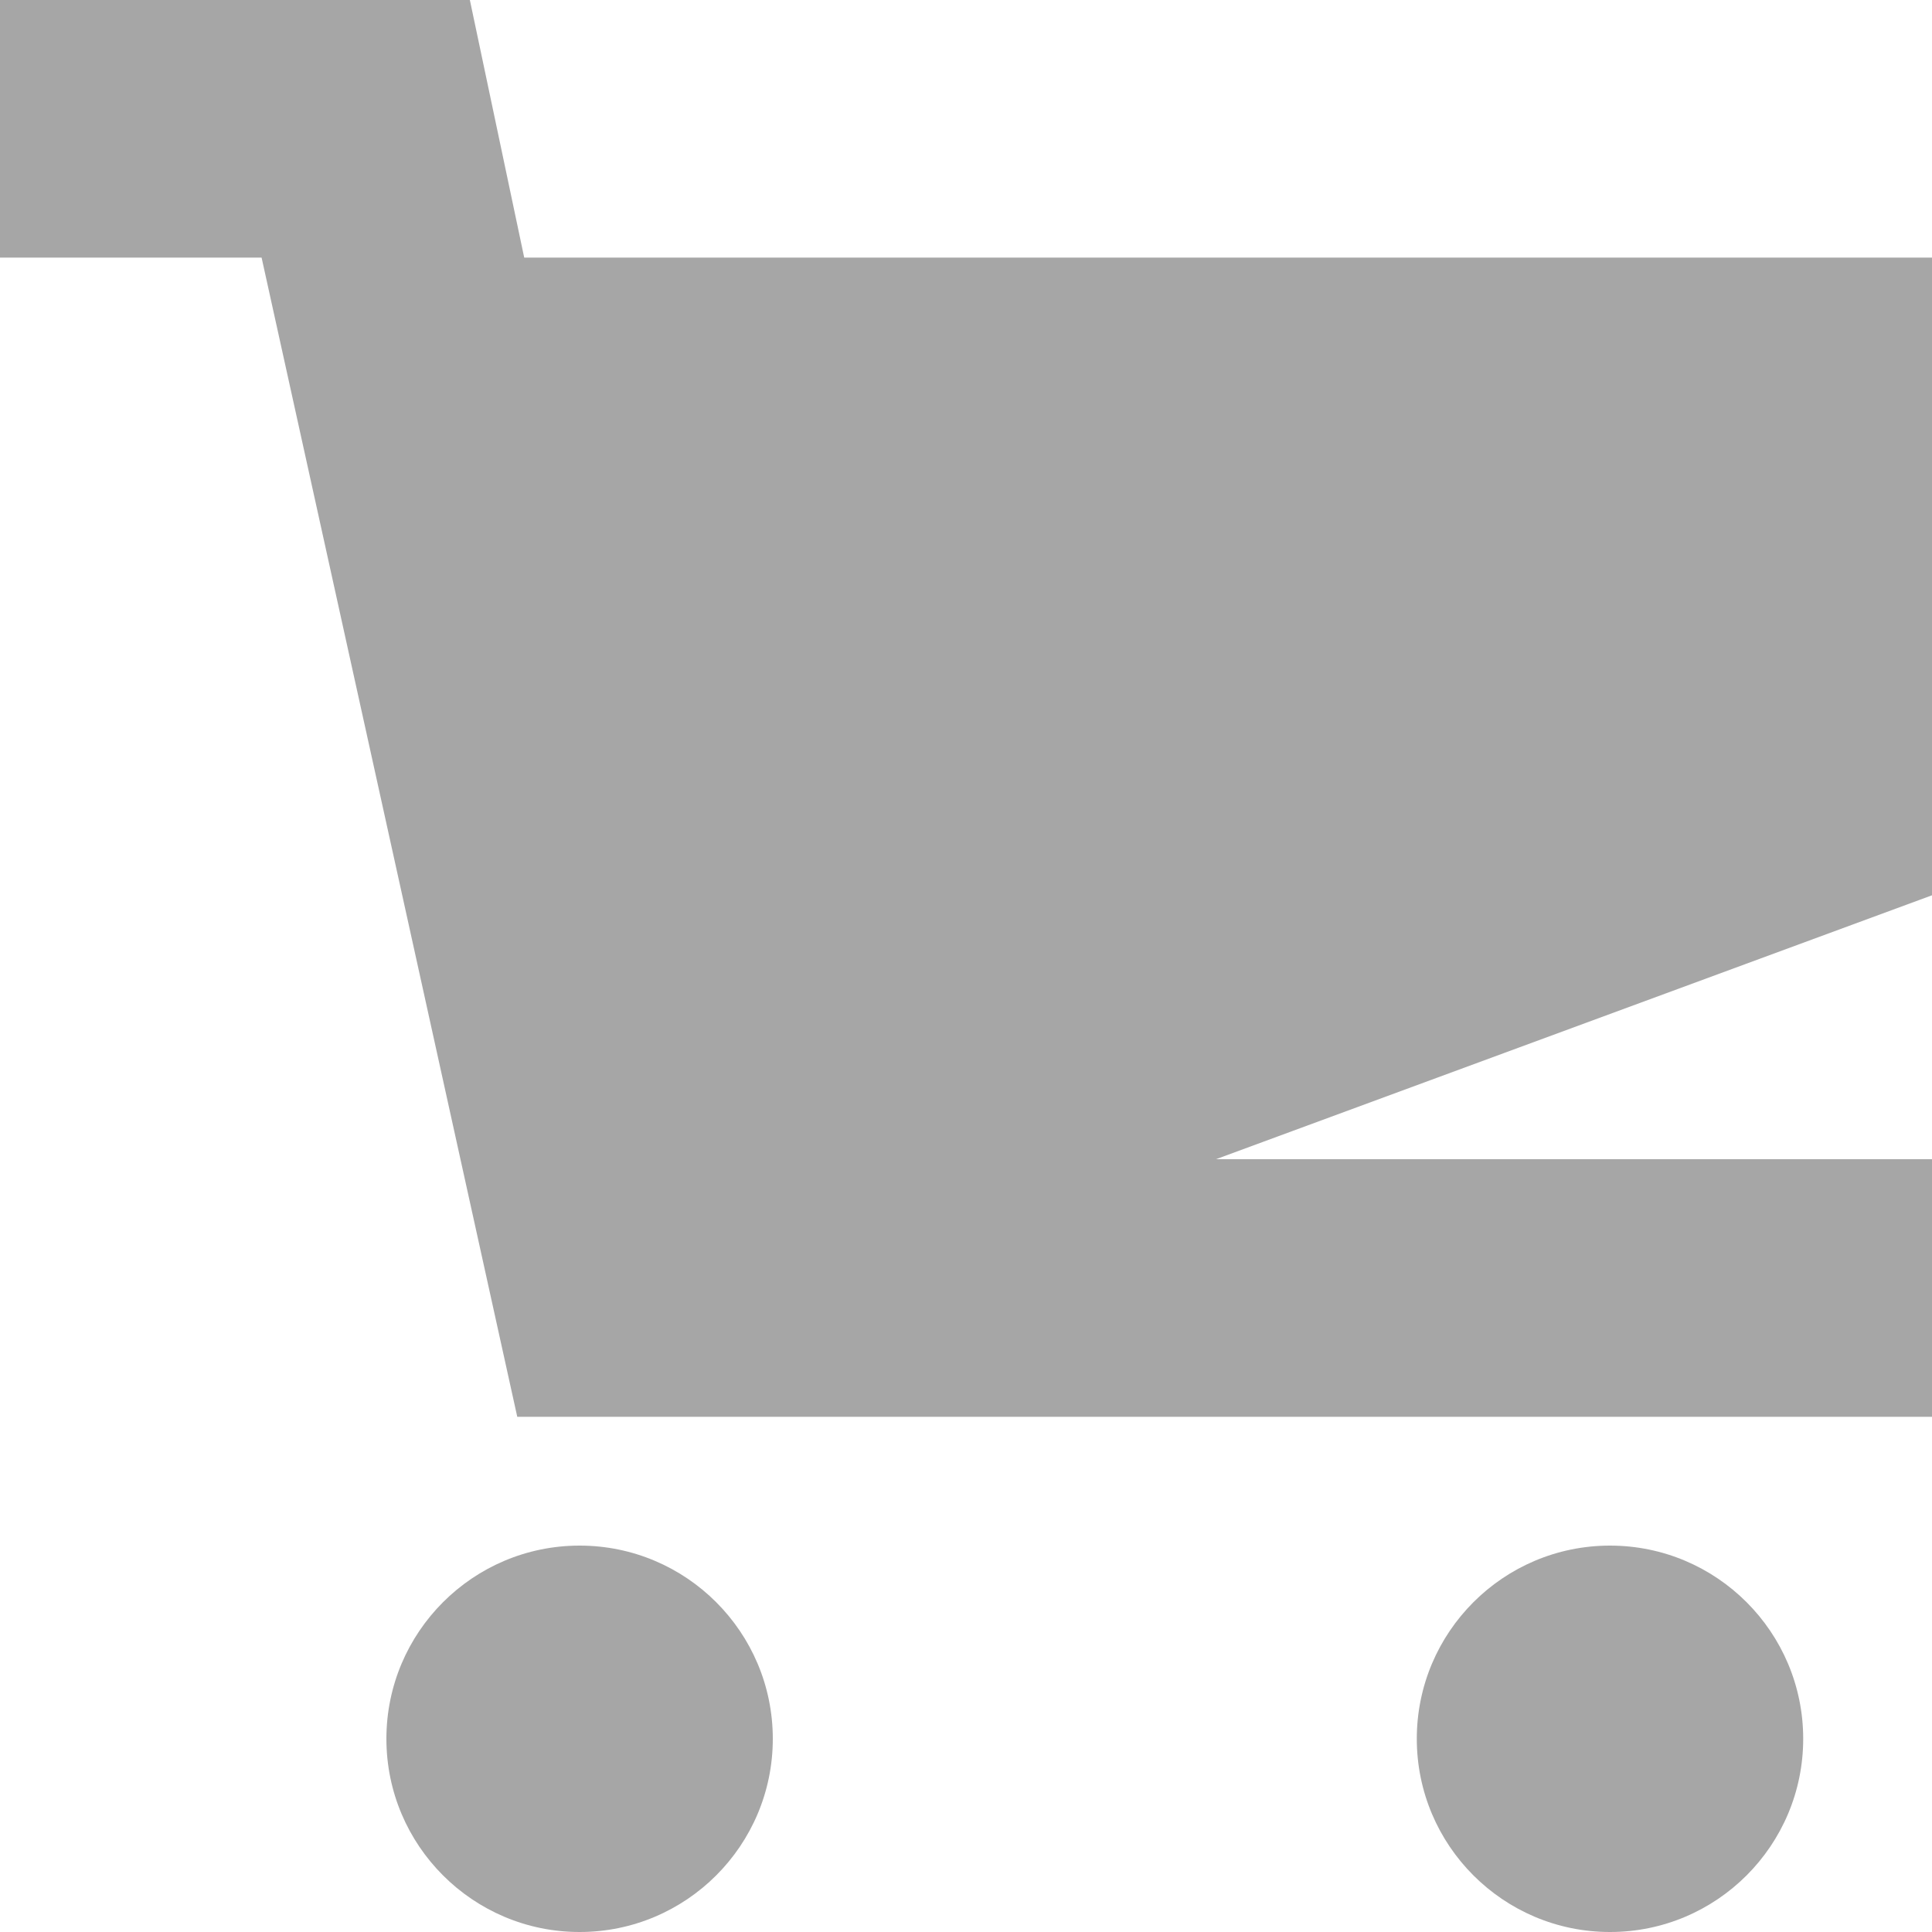
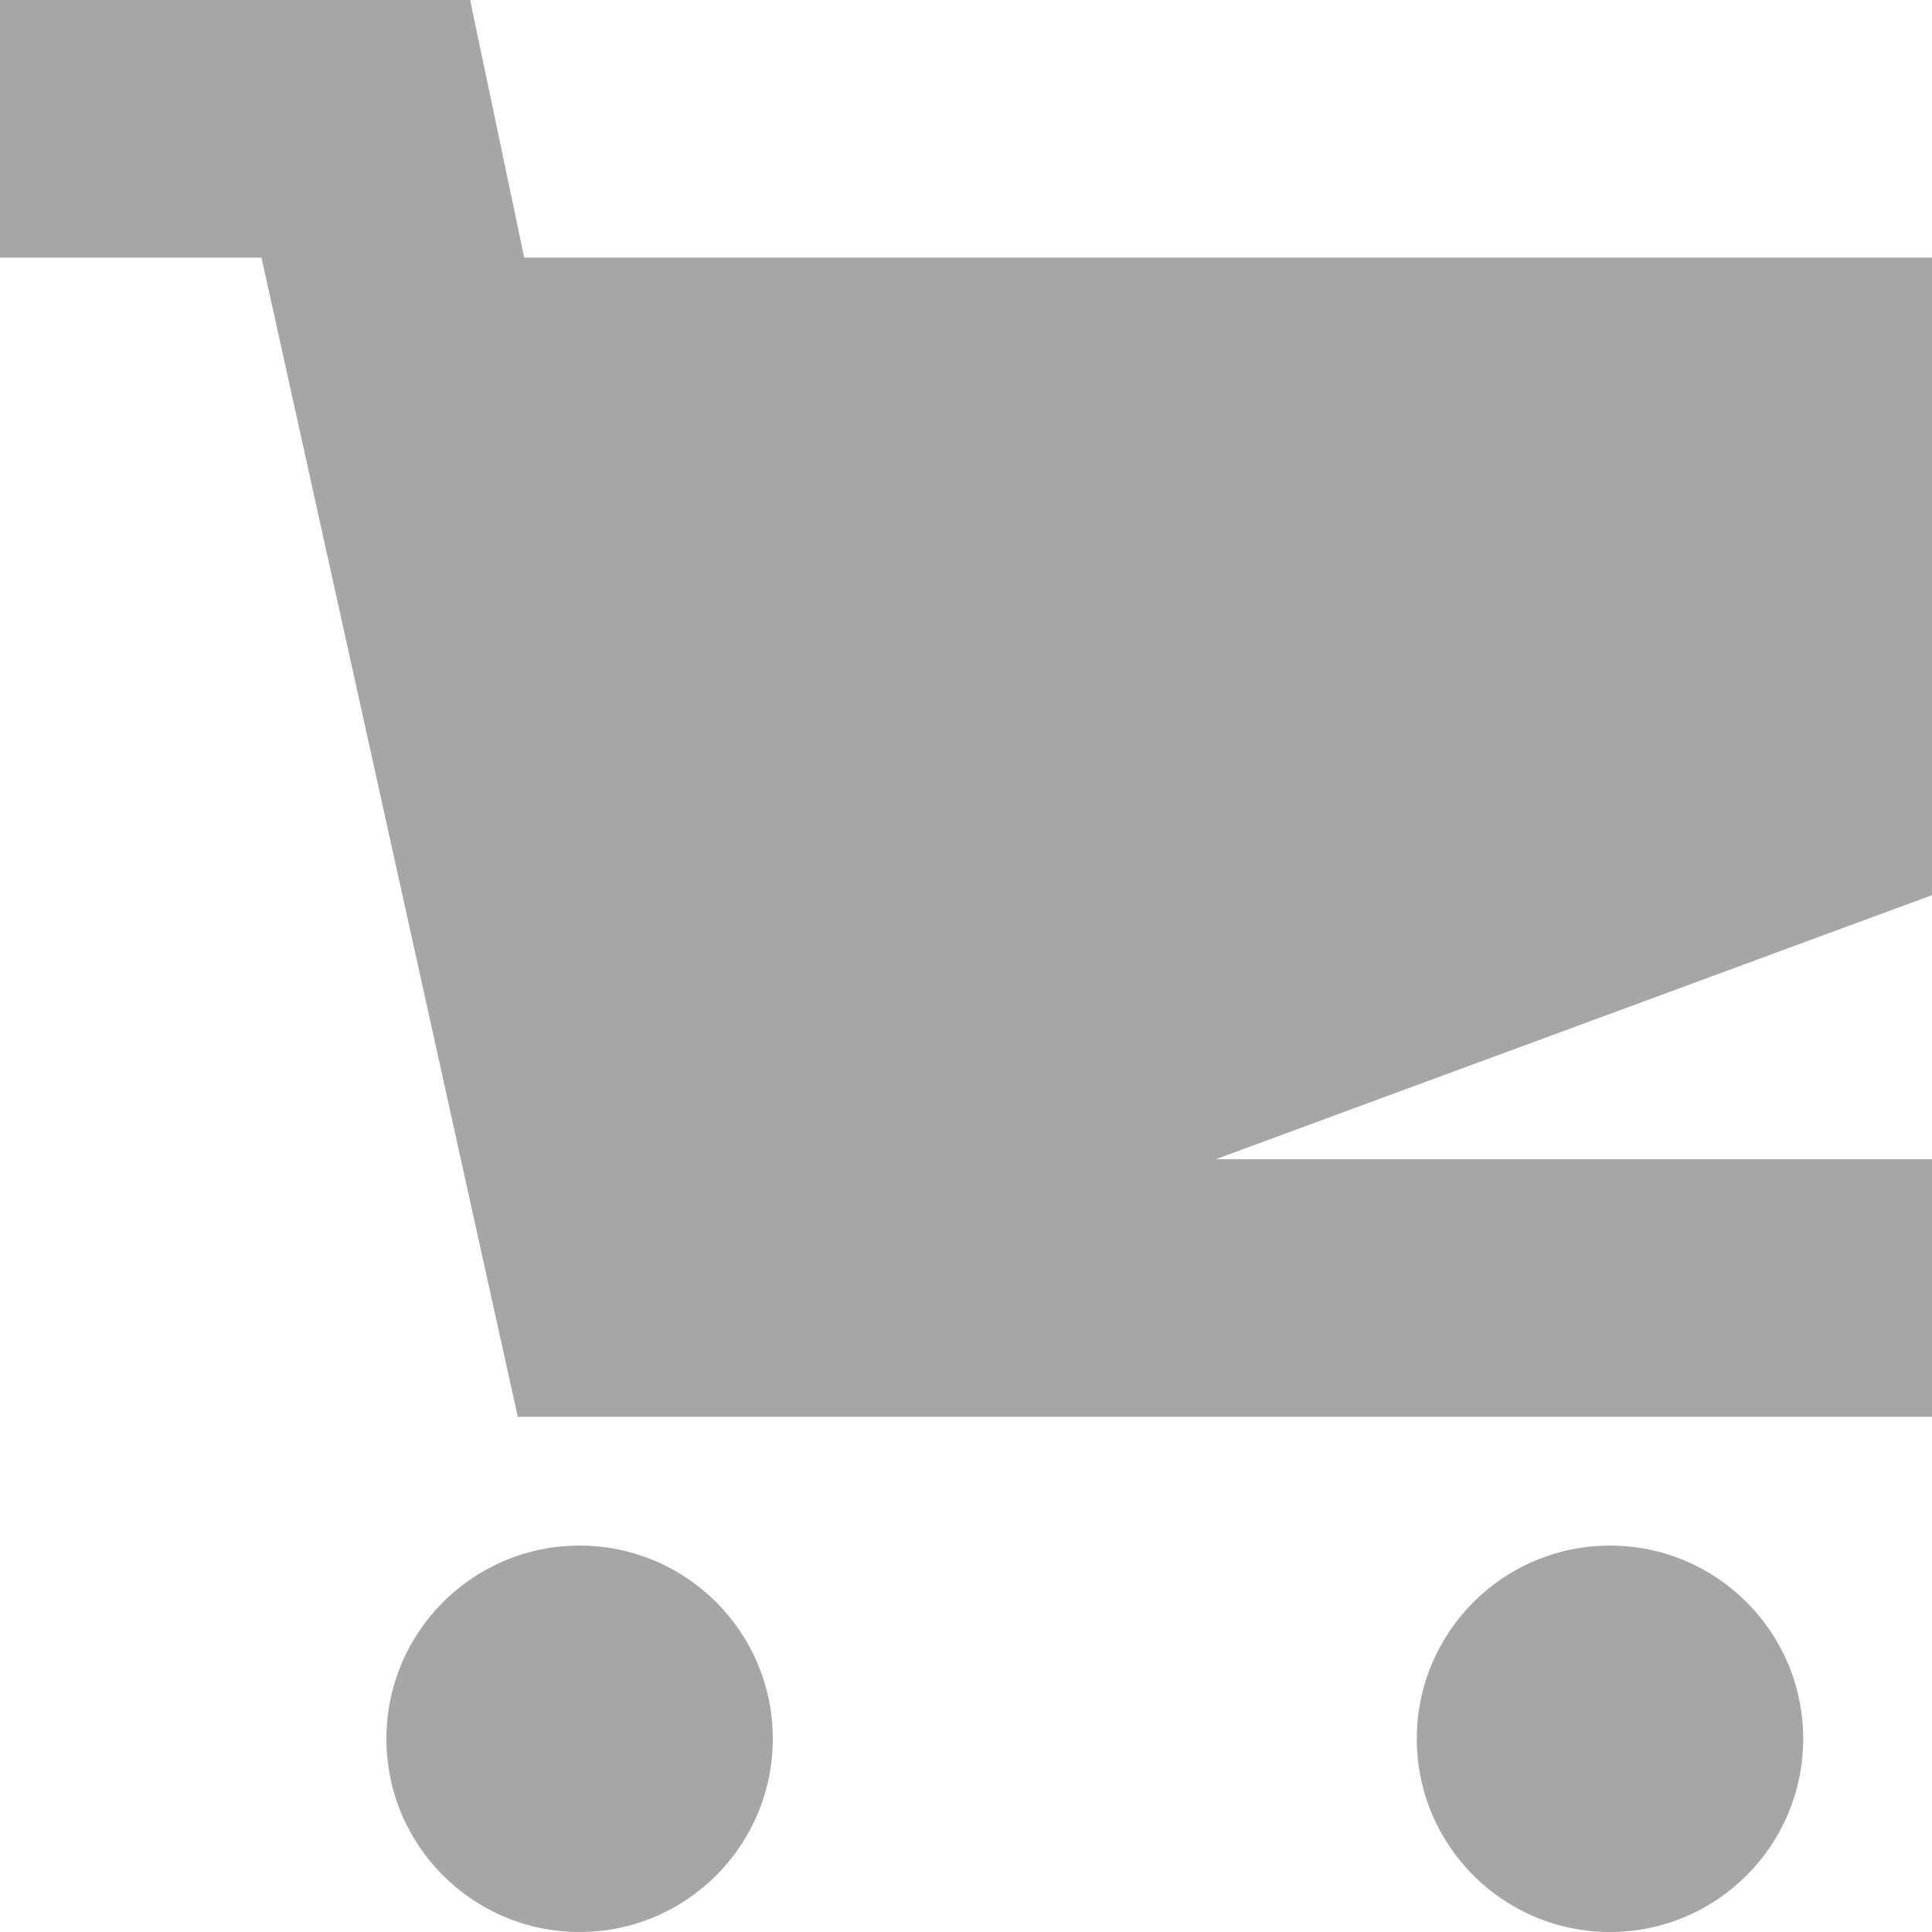
- <svg xmlns="http://www.w3.org/2000/svg" width="15" height="15" viewBox="0 0 15 15" fill="none">
-   <path d="M4.5 15C5.328 15 6 14.328 6 13.5C6 12.672 5.328 12 4.5 12C3.672 12 3 12.672 3 13.5C3 14.328 3.672 15 4.5 15Z" fill="#A6A6A6" />
-   <path d="M12.5 15C13.328 15 14 14.328 14 13.5C14 12.672 13.328 12 12.5 12C11.672 12 11 12.672 11 13.5C11 14.328 11.672 15 12.5 15Z" fill="#A6A6A6" />
-   <path d="M15 2H4.07L3.648 0H0V2H2.031L4.016 11H15V9H9.441L15 6.951V2Z" fill="#A6A6A6" />
+ <svg xmlns="http://www.w3.org/2000/svg" width="15" height="15" fill="none">
+   <path d="M4.5 15a1.5 1.5 0 1 0 0-3 1.5 1.5 0 0 0 0 3ZM12.5 15a1.5 1.5 0 1 0 0-3 1.5 1.5 0 0 0 0 3ZM15 2H4.07l-.42-2H0v2h2.03l1.99 9H15V9H9.44L15 6.95V2Z" fill="#A6A6A6" />
</svg>
